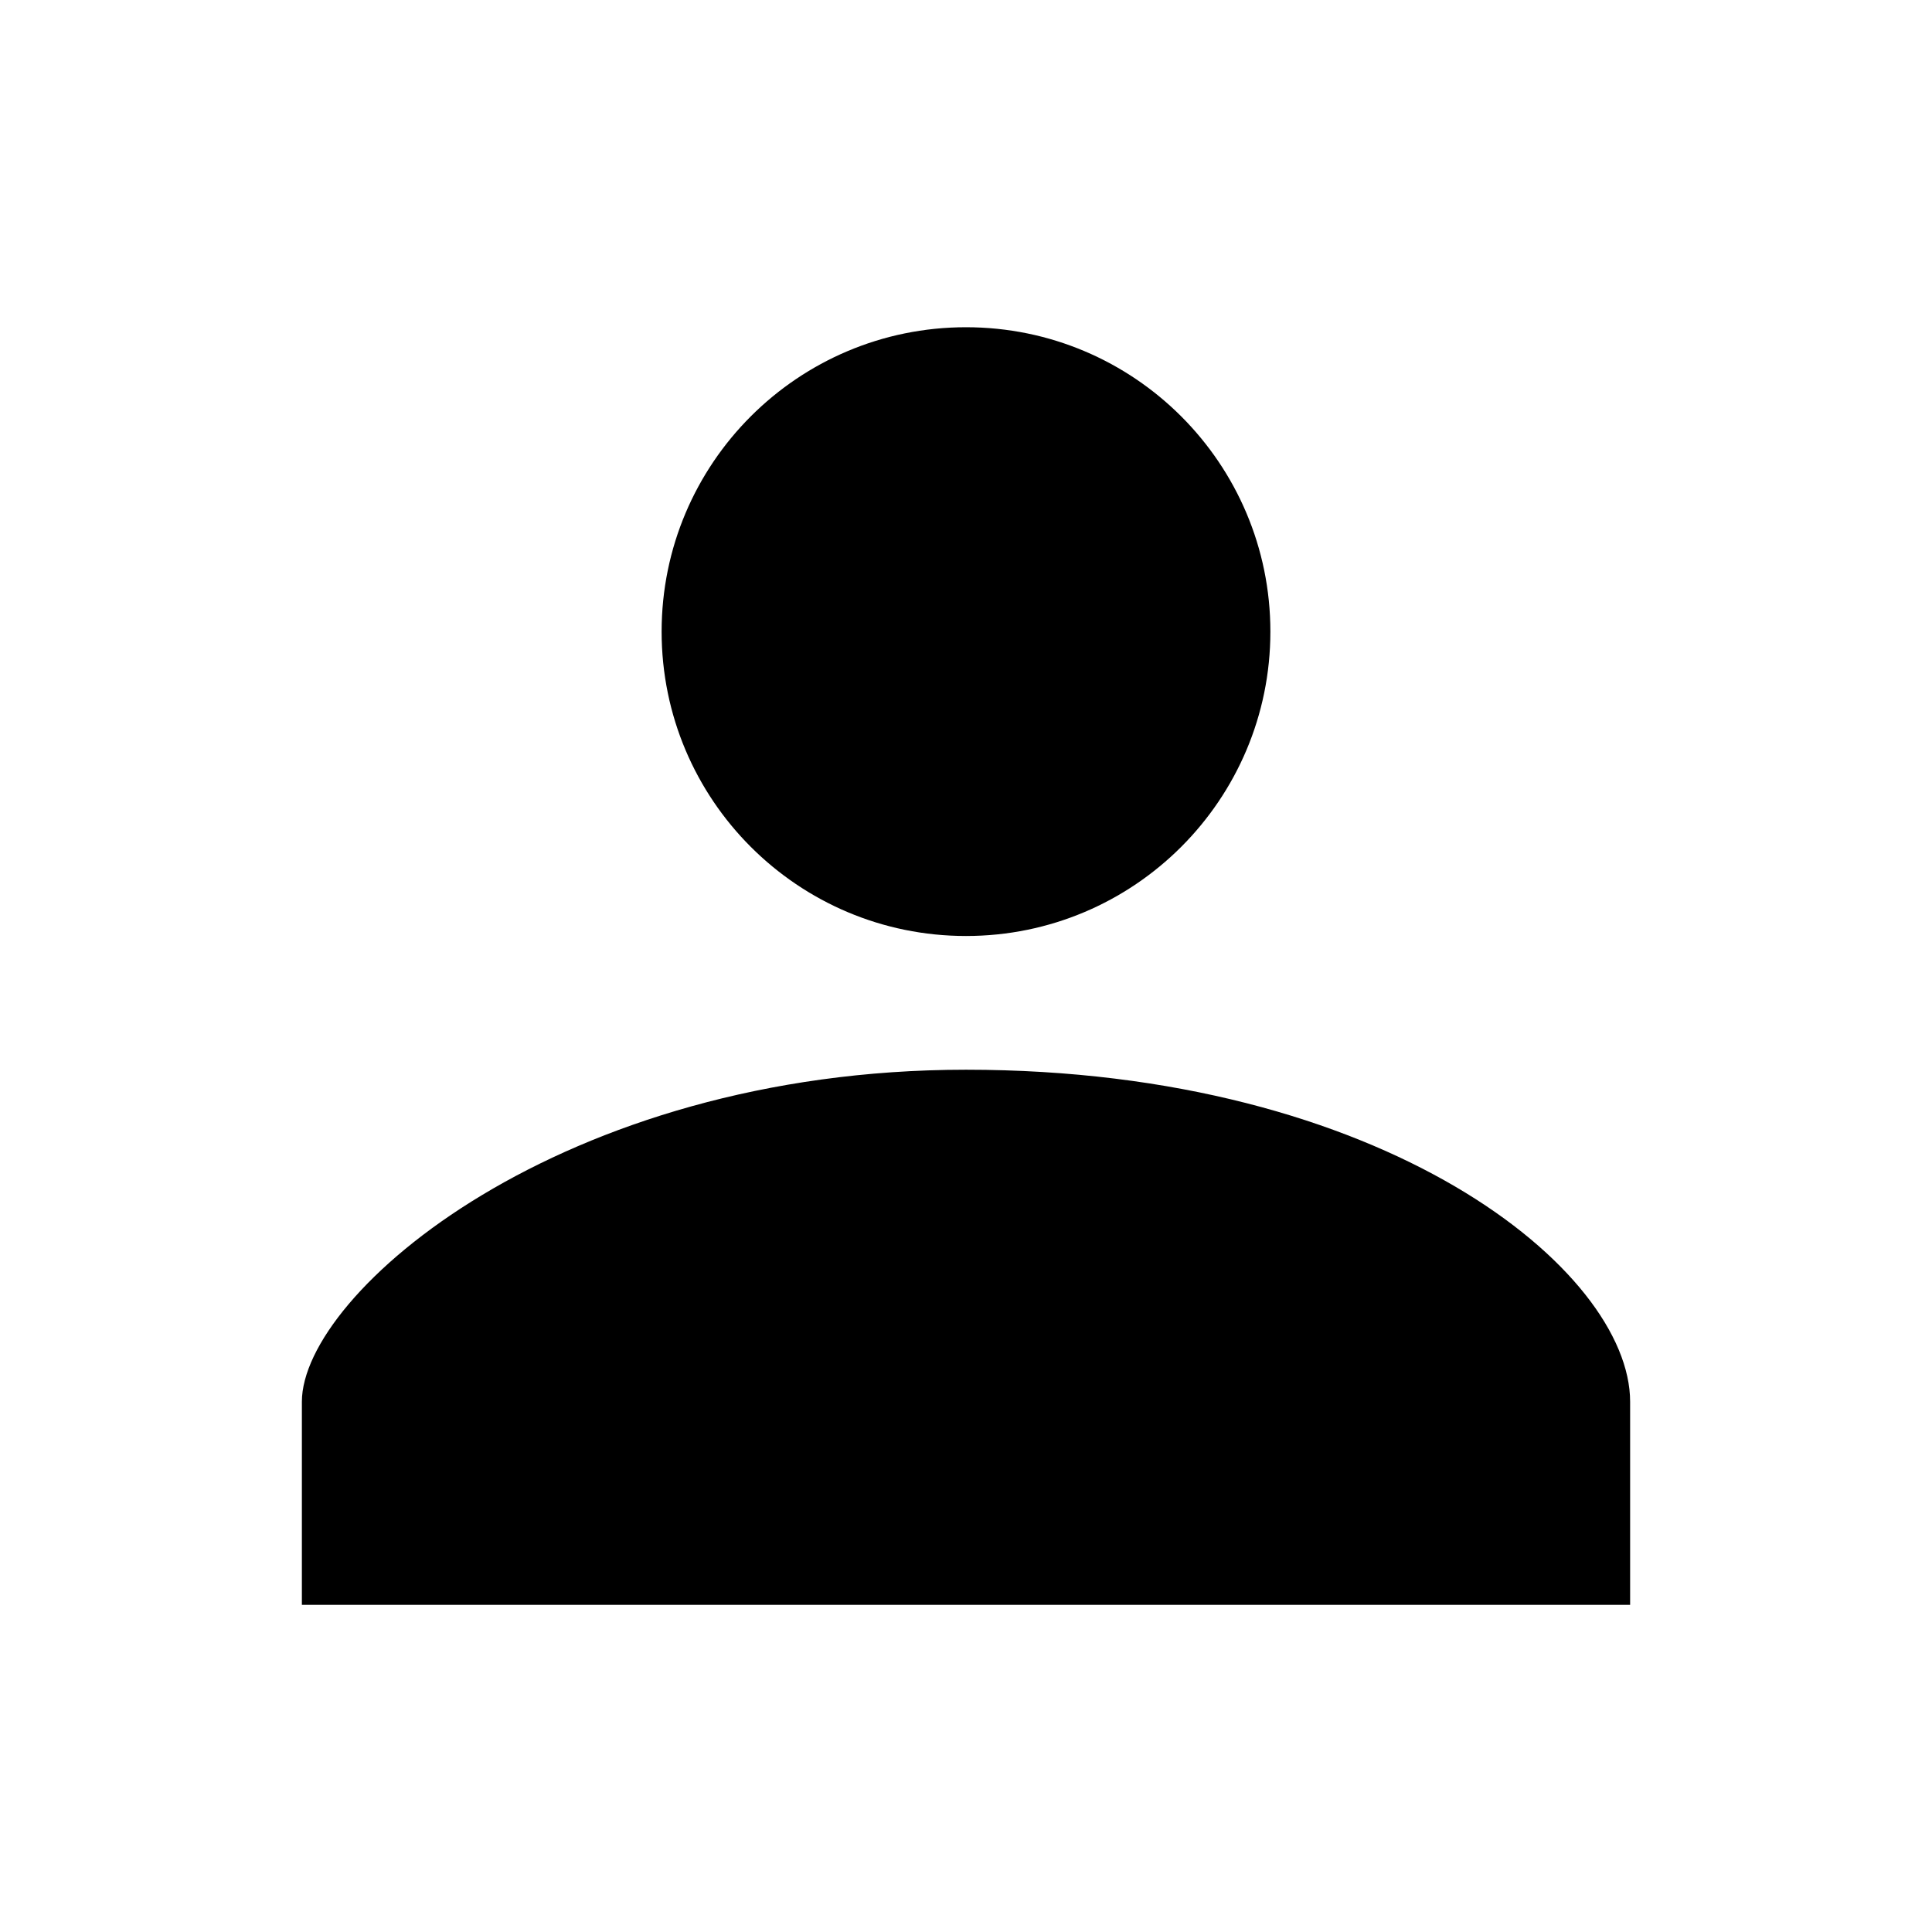
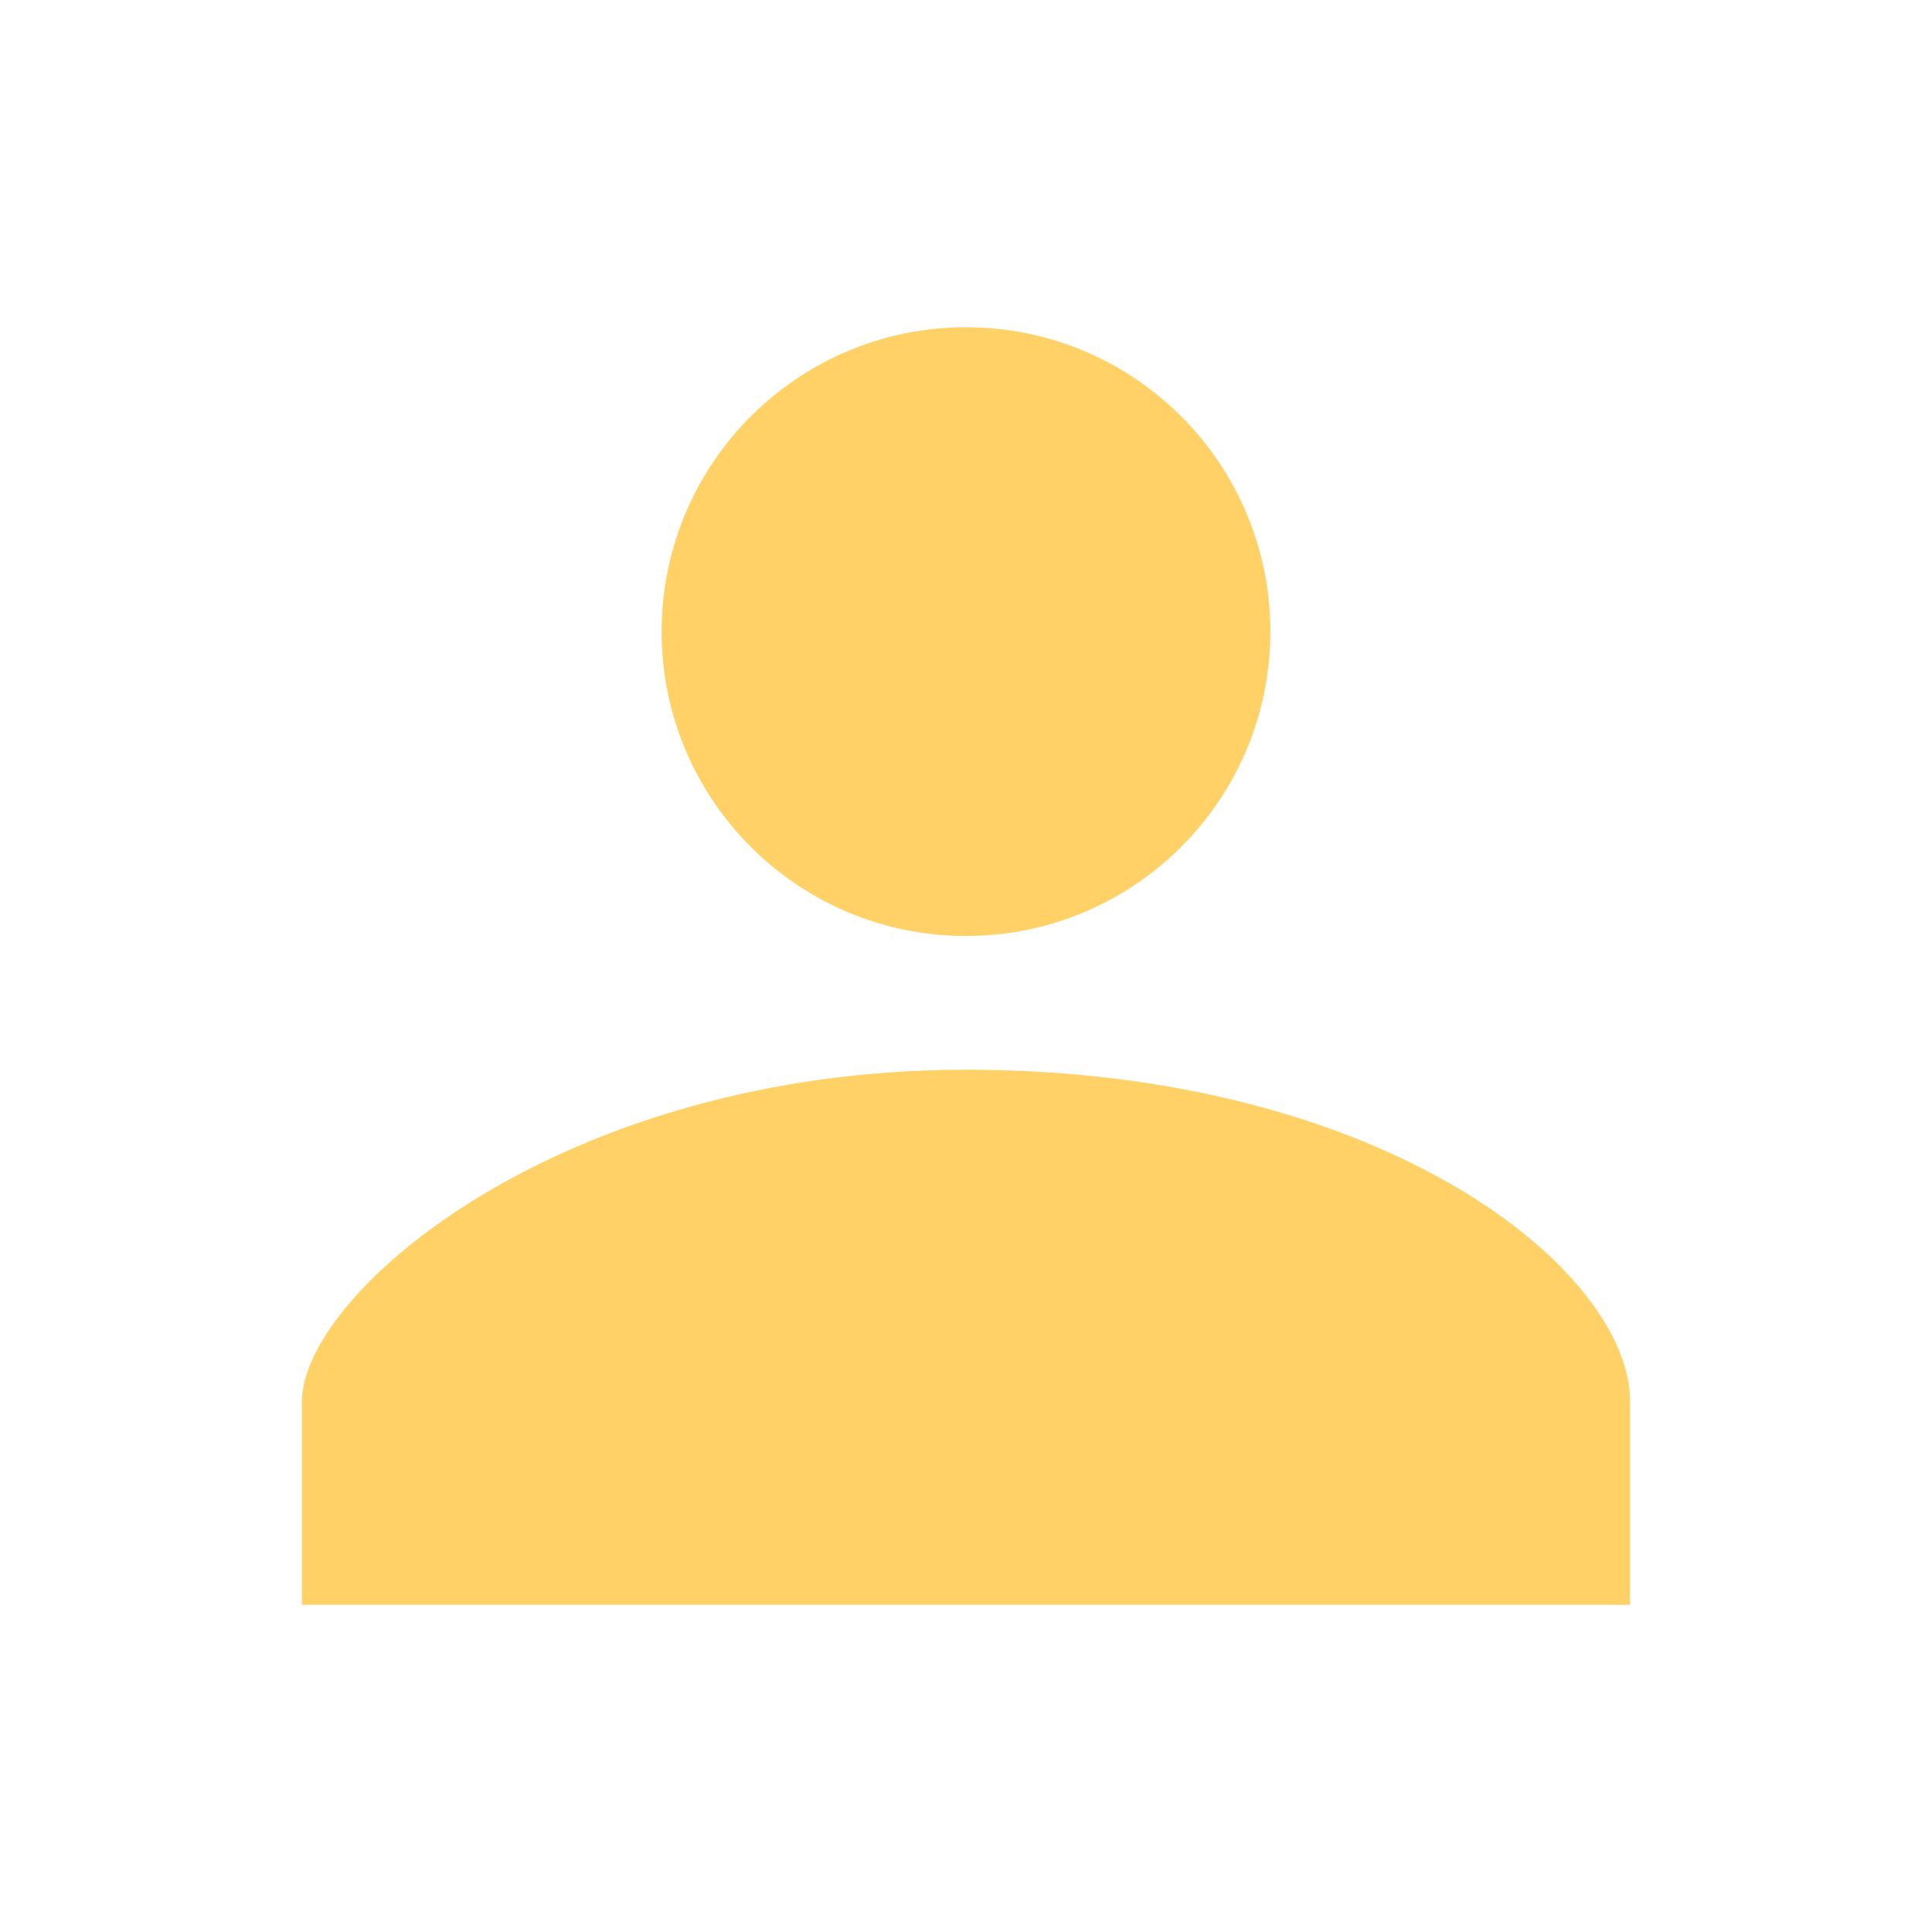
- <svg xmlns="http://www.w3.org/2000/svg" fill="#000000" width="800px" height="800px" viewBox="0 0 32 32">
+ <svg xmlns="http://www.w3.org/2000/svg" fill="#FFD166" width="800px" height="800px" viewBox="0 0 32 32">
  <path d="M16 15.503A5.041 5.041 0 1 0 16 5.42a5.041 5.041 0 0 0 0 10.083zm0 2.215c-6.703 0-11 3.699-11 5.5v3.363h22v-3.363c0-2.178-4.068-5.5-11-5.5z" />
</svg>
